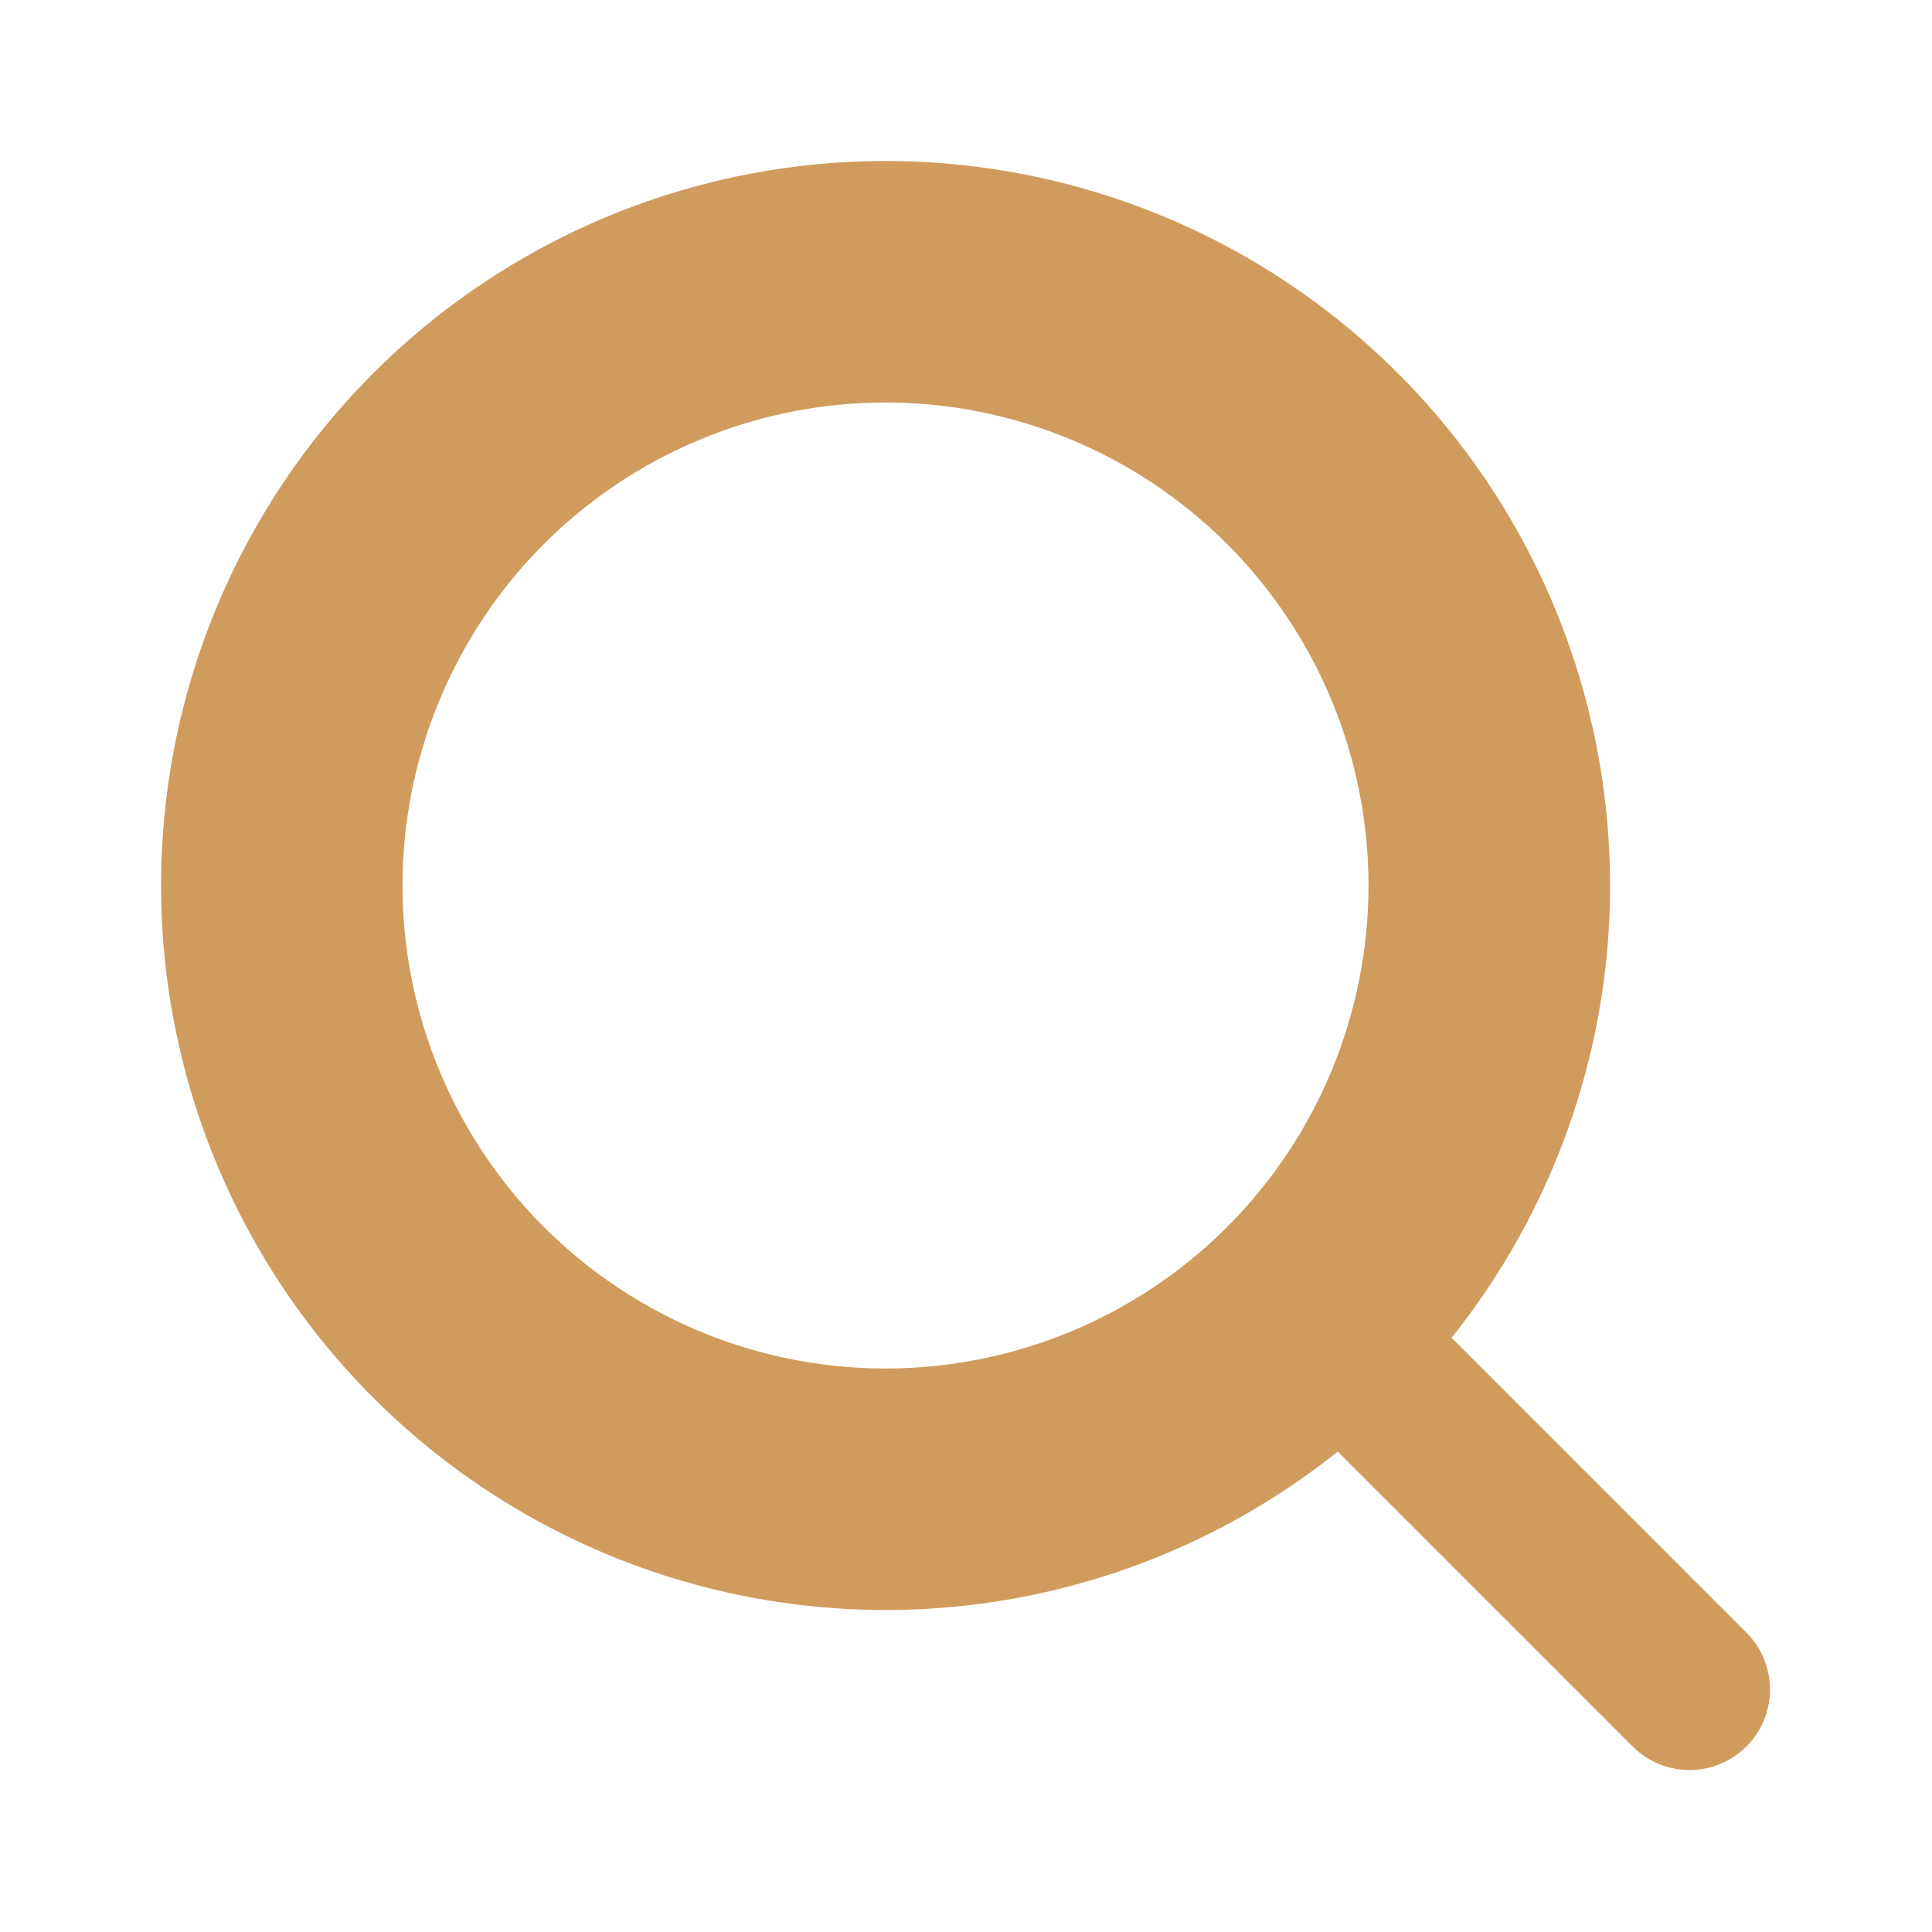
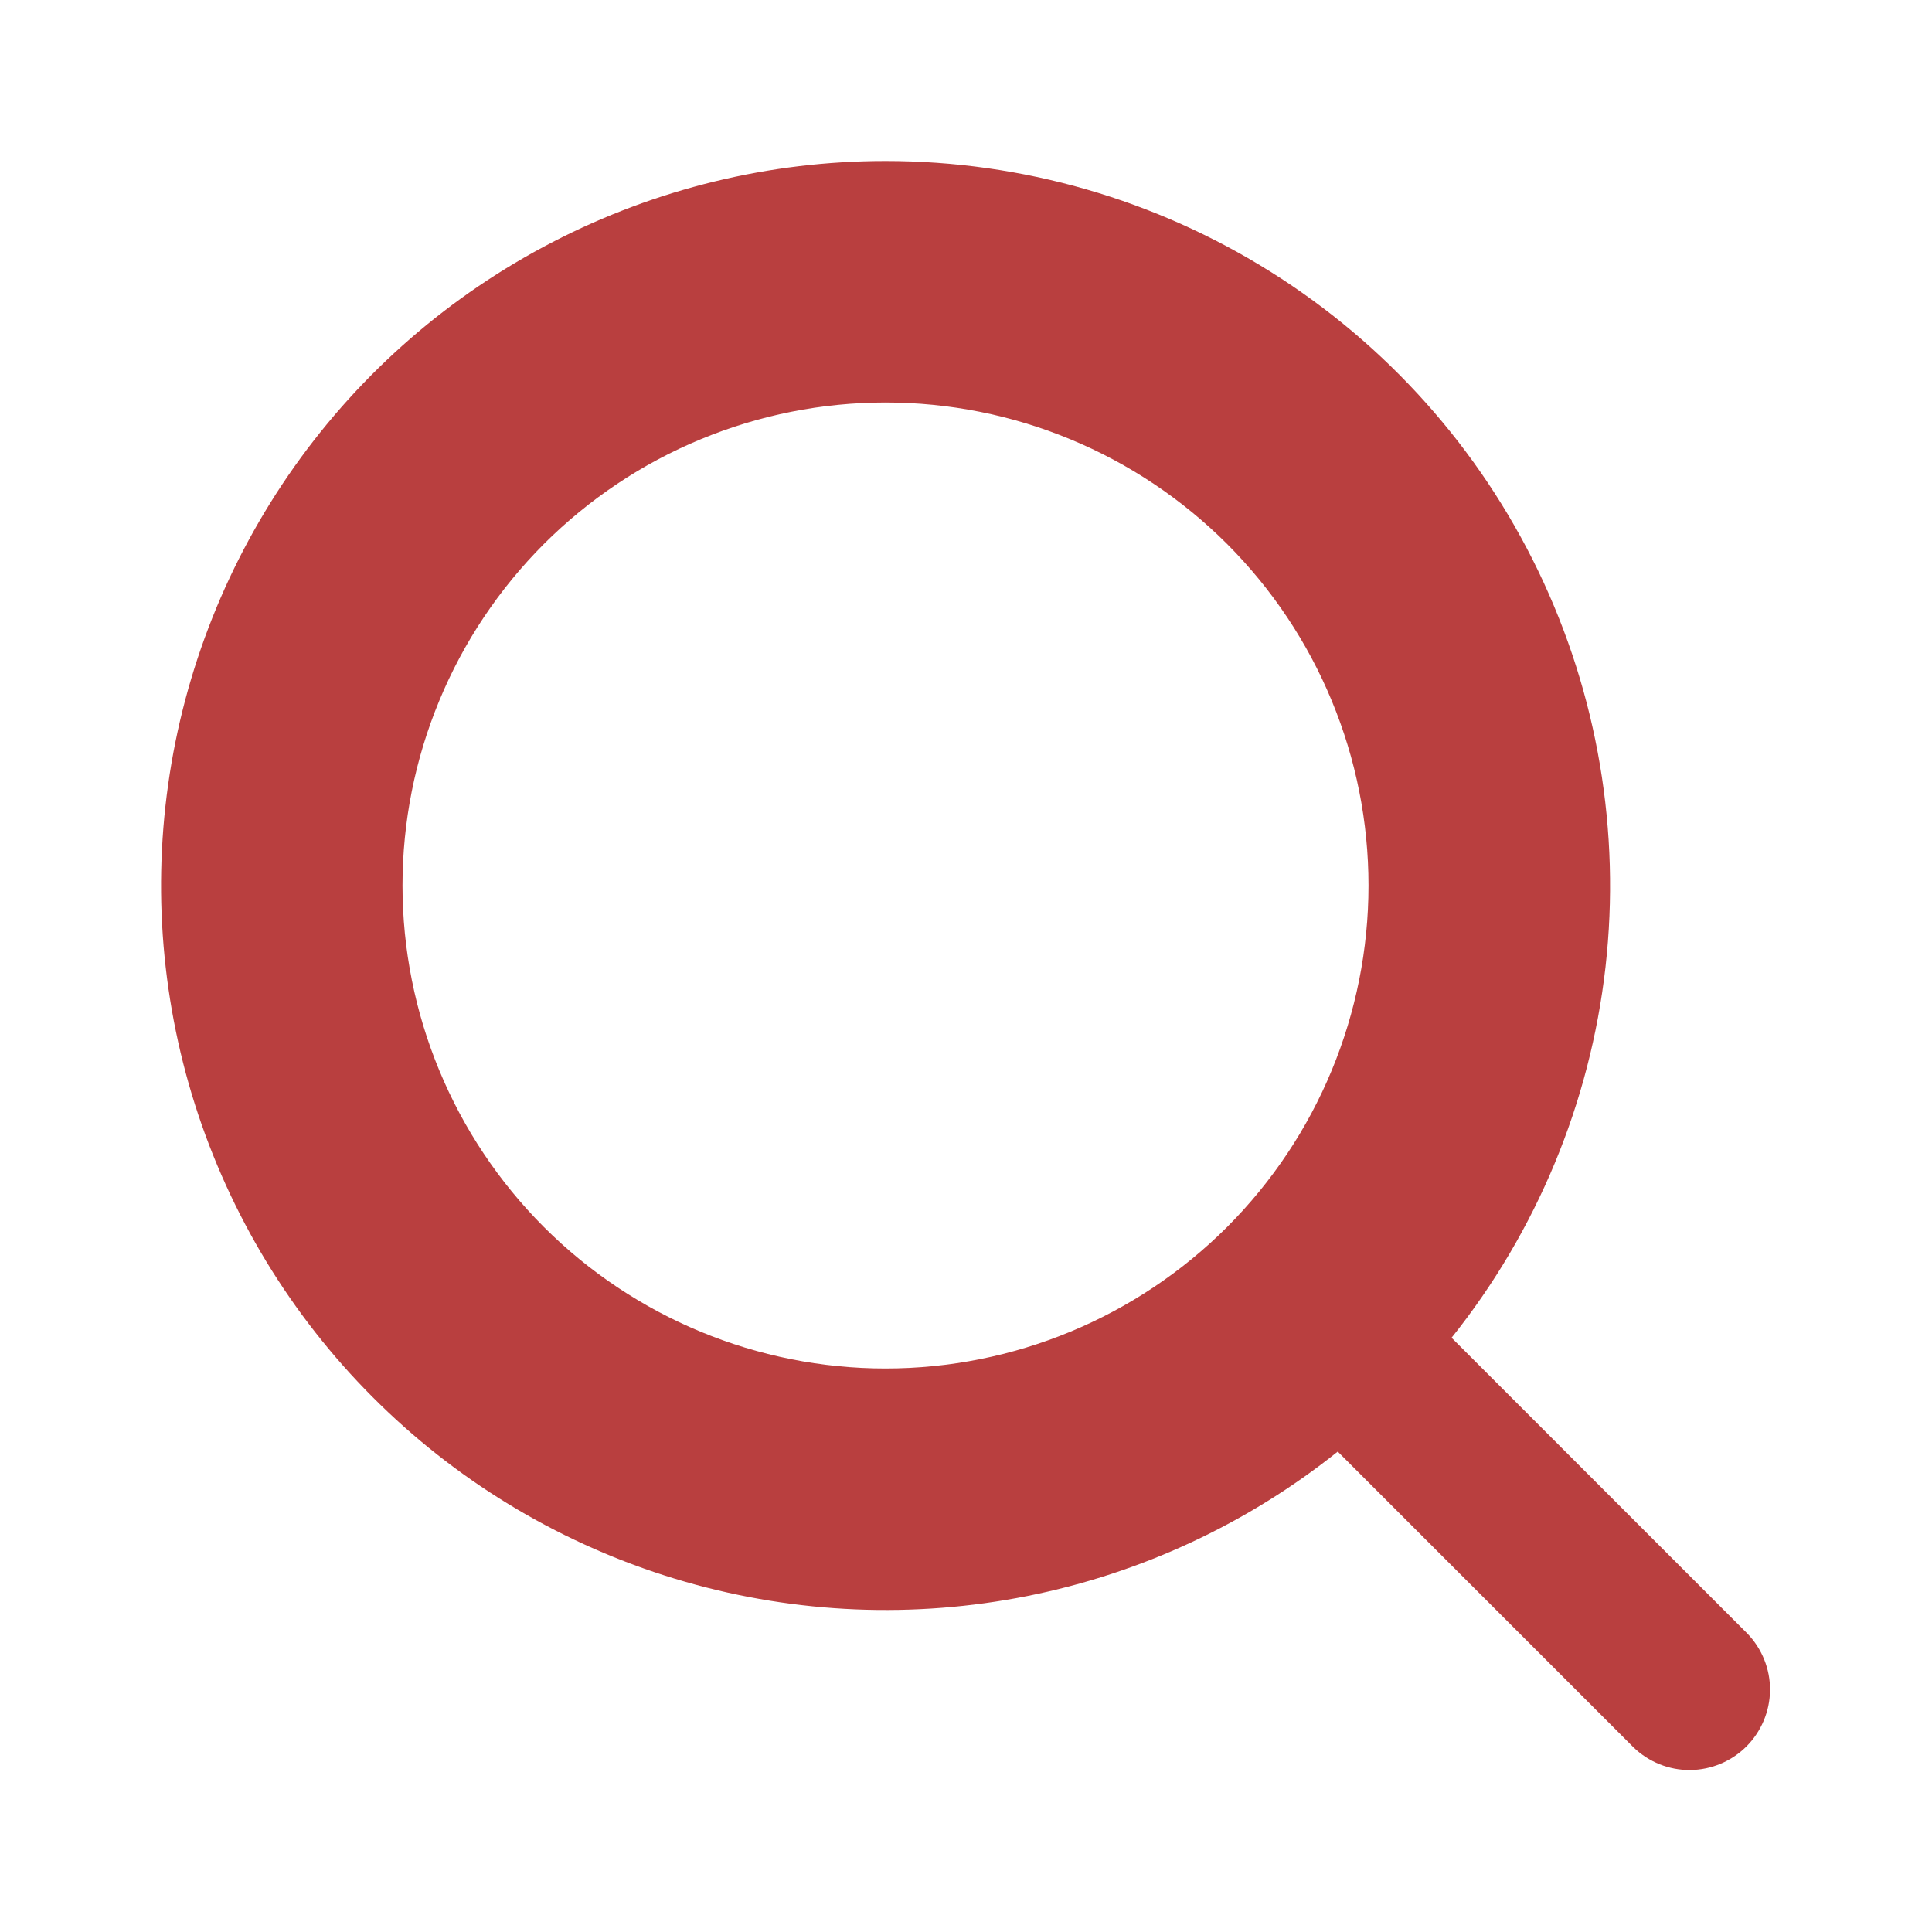
<svg xmlns="http://www.w3.org/2000/svg" width="24" height="24" viewBox="0 0 24 24" fill="none">
  <g id="iconamoon:search-fill">
-     <path id="Vector" fill-rule="evenodd" clip-rule="evenodd" d="M11 2C9.562 2 8.146 2.345 6.869 3.005C5.591 3.665 4.491 4.621 3.659 5.794C2.828 6.967 2.289 8.322 2.089 9.745C1.888 11.169 2.032 12.62 2.507 13.976C2.983 15.333 3.776 16.556 4.822 17.543C5.867 18.53 7.133 19.253 8.515 19.65C9.897 20.047 11.353 20.107 12.763 19.826C14.173 19.544 15.495 18.929 16.618 18.032L20.293 21.707C20.482 21.889 20.734 21.99 20.996 21.988C21.259 21.985 21.509 21.88 21.695 21.695C21.88 21.509 21.985 21.259 21.988 20.996C21.99 20.734 21.889 20.482 21.707 20.293L18.032 16.618C19.09 15.294 19.753 13.698 19.944 12.014C20.134 10.33 19.846 8.626 19.111 7.098C18.376 5.571 17.225 4.282 15.79 3.38C14.355 2.478 12.695 2 11 2ZM5 11C5 10.212 5.155 9.432 5.457 8.704C5.758 7.976 6.2 7.315 6.757 6.757C7.315 6.2 7.976 5.758 8.704 5.457C9.432 5.155 10.212 5 11 5C11.788 5 12.568 5.155 13.296 5.457C14.024 5.758 14.685 6.2 15.243 6.757C15.8 7.315 16.242 7.976 16.543 8.704C16.845 9.432 17 10.212 17 11C17 12.591 16.368 14.117 15.243 15.243C14.117 16.368 12.591 17 11 17C9.409 17 7.883 16.368 6.757 15.243C5.632 14.117 5 12.591 5 11Z" fill="#CF9C5D" />
+     <path id="Vector" fill-rule="evenodd" clip-rule="evenodd" d="M11 2C9.562 2 8.146 2.345 6.869 3.005C5.591 3.665 4.491 4.621 3.659 5.794C2.828 6.967 2.289 8.322 2.089 9.745C1.888 11.169 2.032 12.62 2.507 13.976C2.983 15.333 3.776 16.556 4.822 17.543C5.867 18.53 7.133 19.253 8.515 19.65C9.897 20.047 11.353 20.107 12.763 19.826C14.173 19.544 15.495 18.929 16.618 18.032L20.293 21.707C20.482 21.889 20.734 21.99 20.996 21.988C21.259 21.985 21.509 21.88 21.695 21.695C21.88 21.509 21.985 21.259 21.988 20.996C21.99 20.734 21.889 20.482 21.707 20.293L18.032 16.618C19.09 15.294 19.753 13.698 19.944 12.014C20.134 10.33 19.846 8.626 19.111 7.098C18.376 5.571 17.225 4.282 15.79 3.38C14.355 2.478 12.695 2 11 2ZM5 11C5 10.212 5.155 9.432 5.457 8.704C5.758 7.976 6.2 7.315 6.757 6.757C7.315 6.2 7.976 5.758 8.704 5.457C9.432 5.155 10.212 5 11 5C11.788 5 12.568 5.155 13.296 5.457C14.024 5.758 14.685 6.2 15.243 6.757C15.8 7.315 16.242 7.976 16.543 8.704C16.845 9.432 17 10.212 17 11C17 12.591 16.368 14.117 15.243 15.243C14.117 16.368 12.591 17 11 17C9.409 17 7.883 16.368 6.757 15.243C5.632 14.117 5 12.591 5 11Z" fill="#b93f3f" />
  </g>
</svg>
